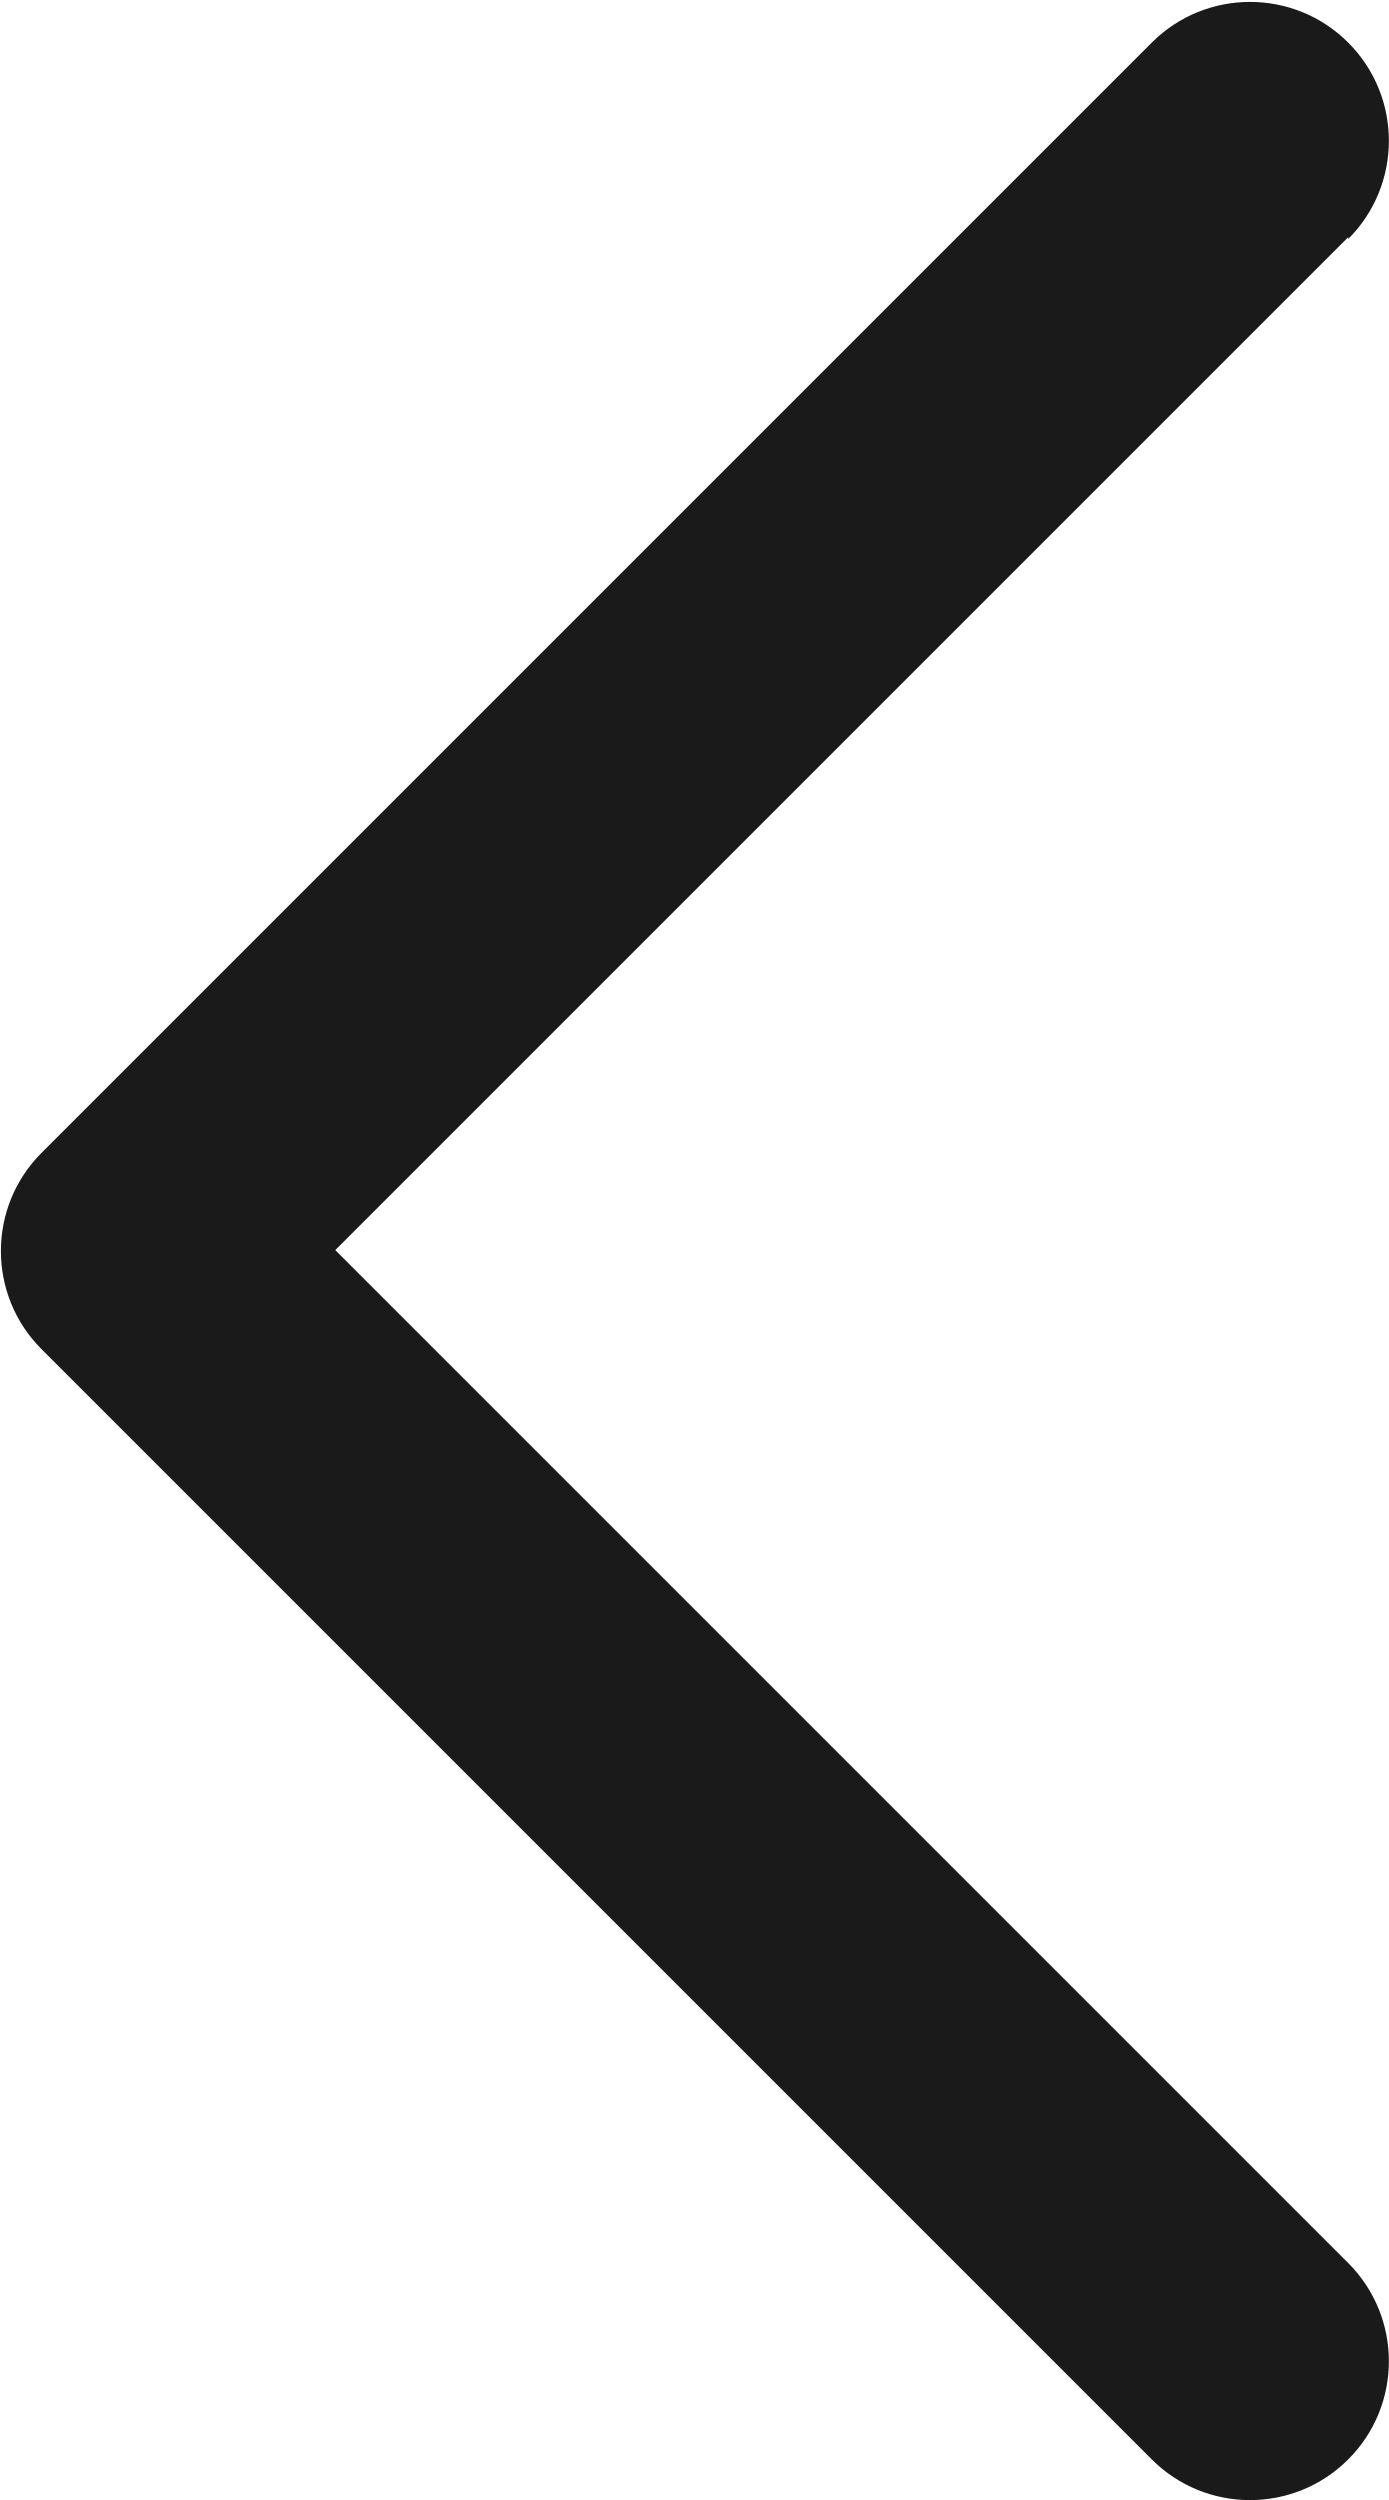
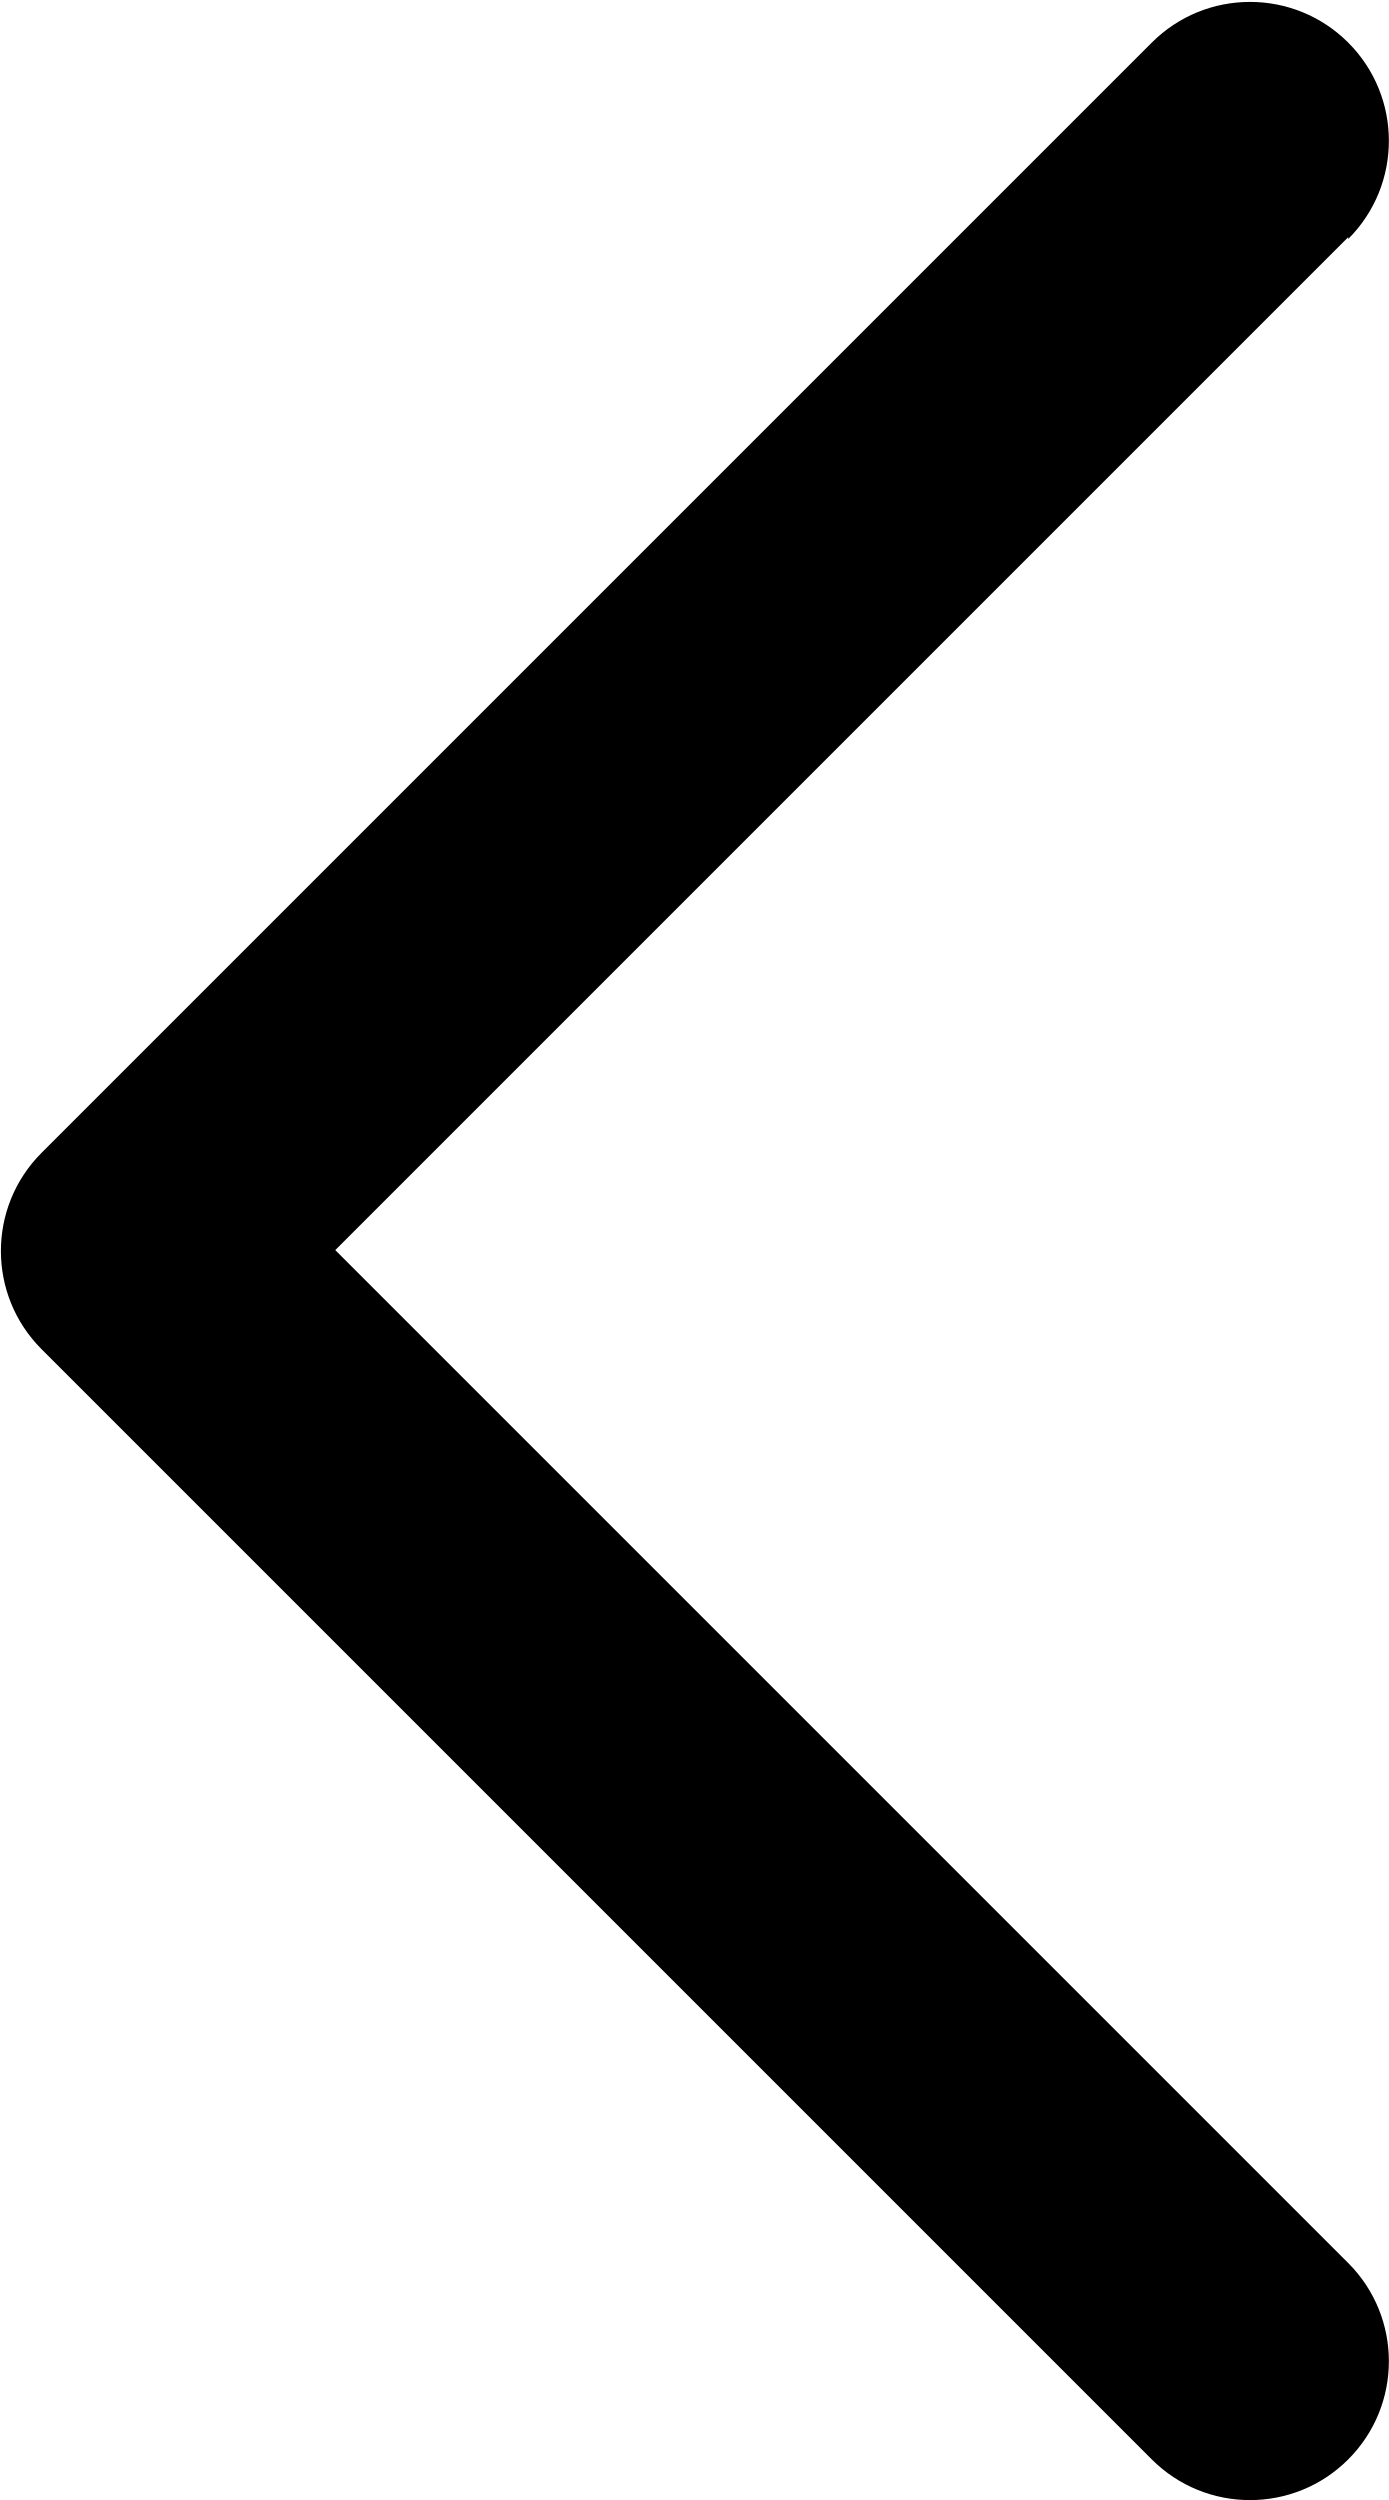
<svg xmlns="http://www.w3.org/2000/svg" data-name="black-white-color" width="6.88" height="12.385" viewBox="0 0 6.88 12.385">
-   <path id="noun-back-4080895" d="M356.683,151.17l-5.018,5.018,5.018,5.018a.688.688,0,0,1-.973.973l-5.5-5.5a.688.688,0,0,1,0-.973l5.5-5.5a.688.688,0,1,1,.973.973Z" transform="translate(-350.004 -149.995)" fill="#1a1a1a" />
+   <path id="noun-back-4080895" d="M356.683,151.17l-5.018,5.018,5.018,5.018a.688.688,0,0,1-.973.973l-5.5-5.5a.688.688,0,0,1,0-.973l5.5-5.5a.688.688,0,1,1,.973.973Z" transform="translate(-350.004 -149.995)" />
</svg>
